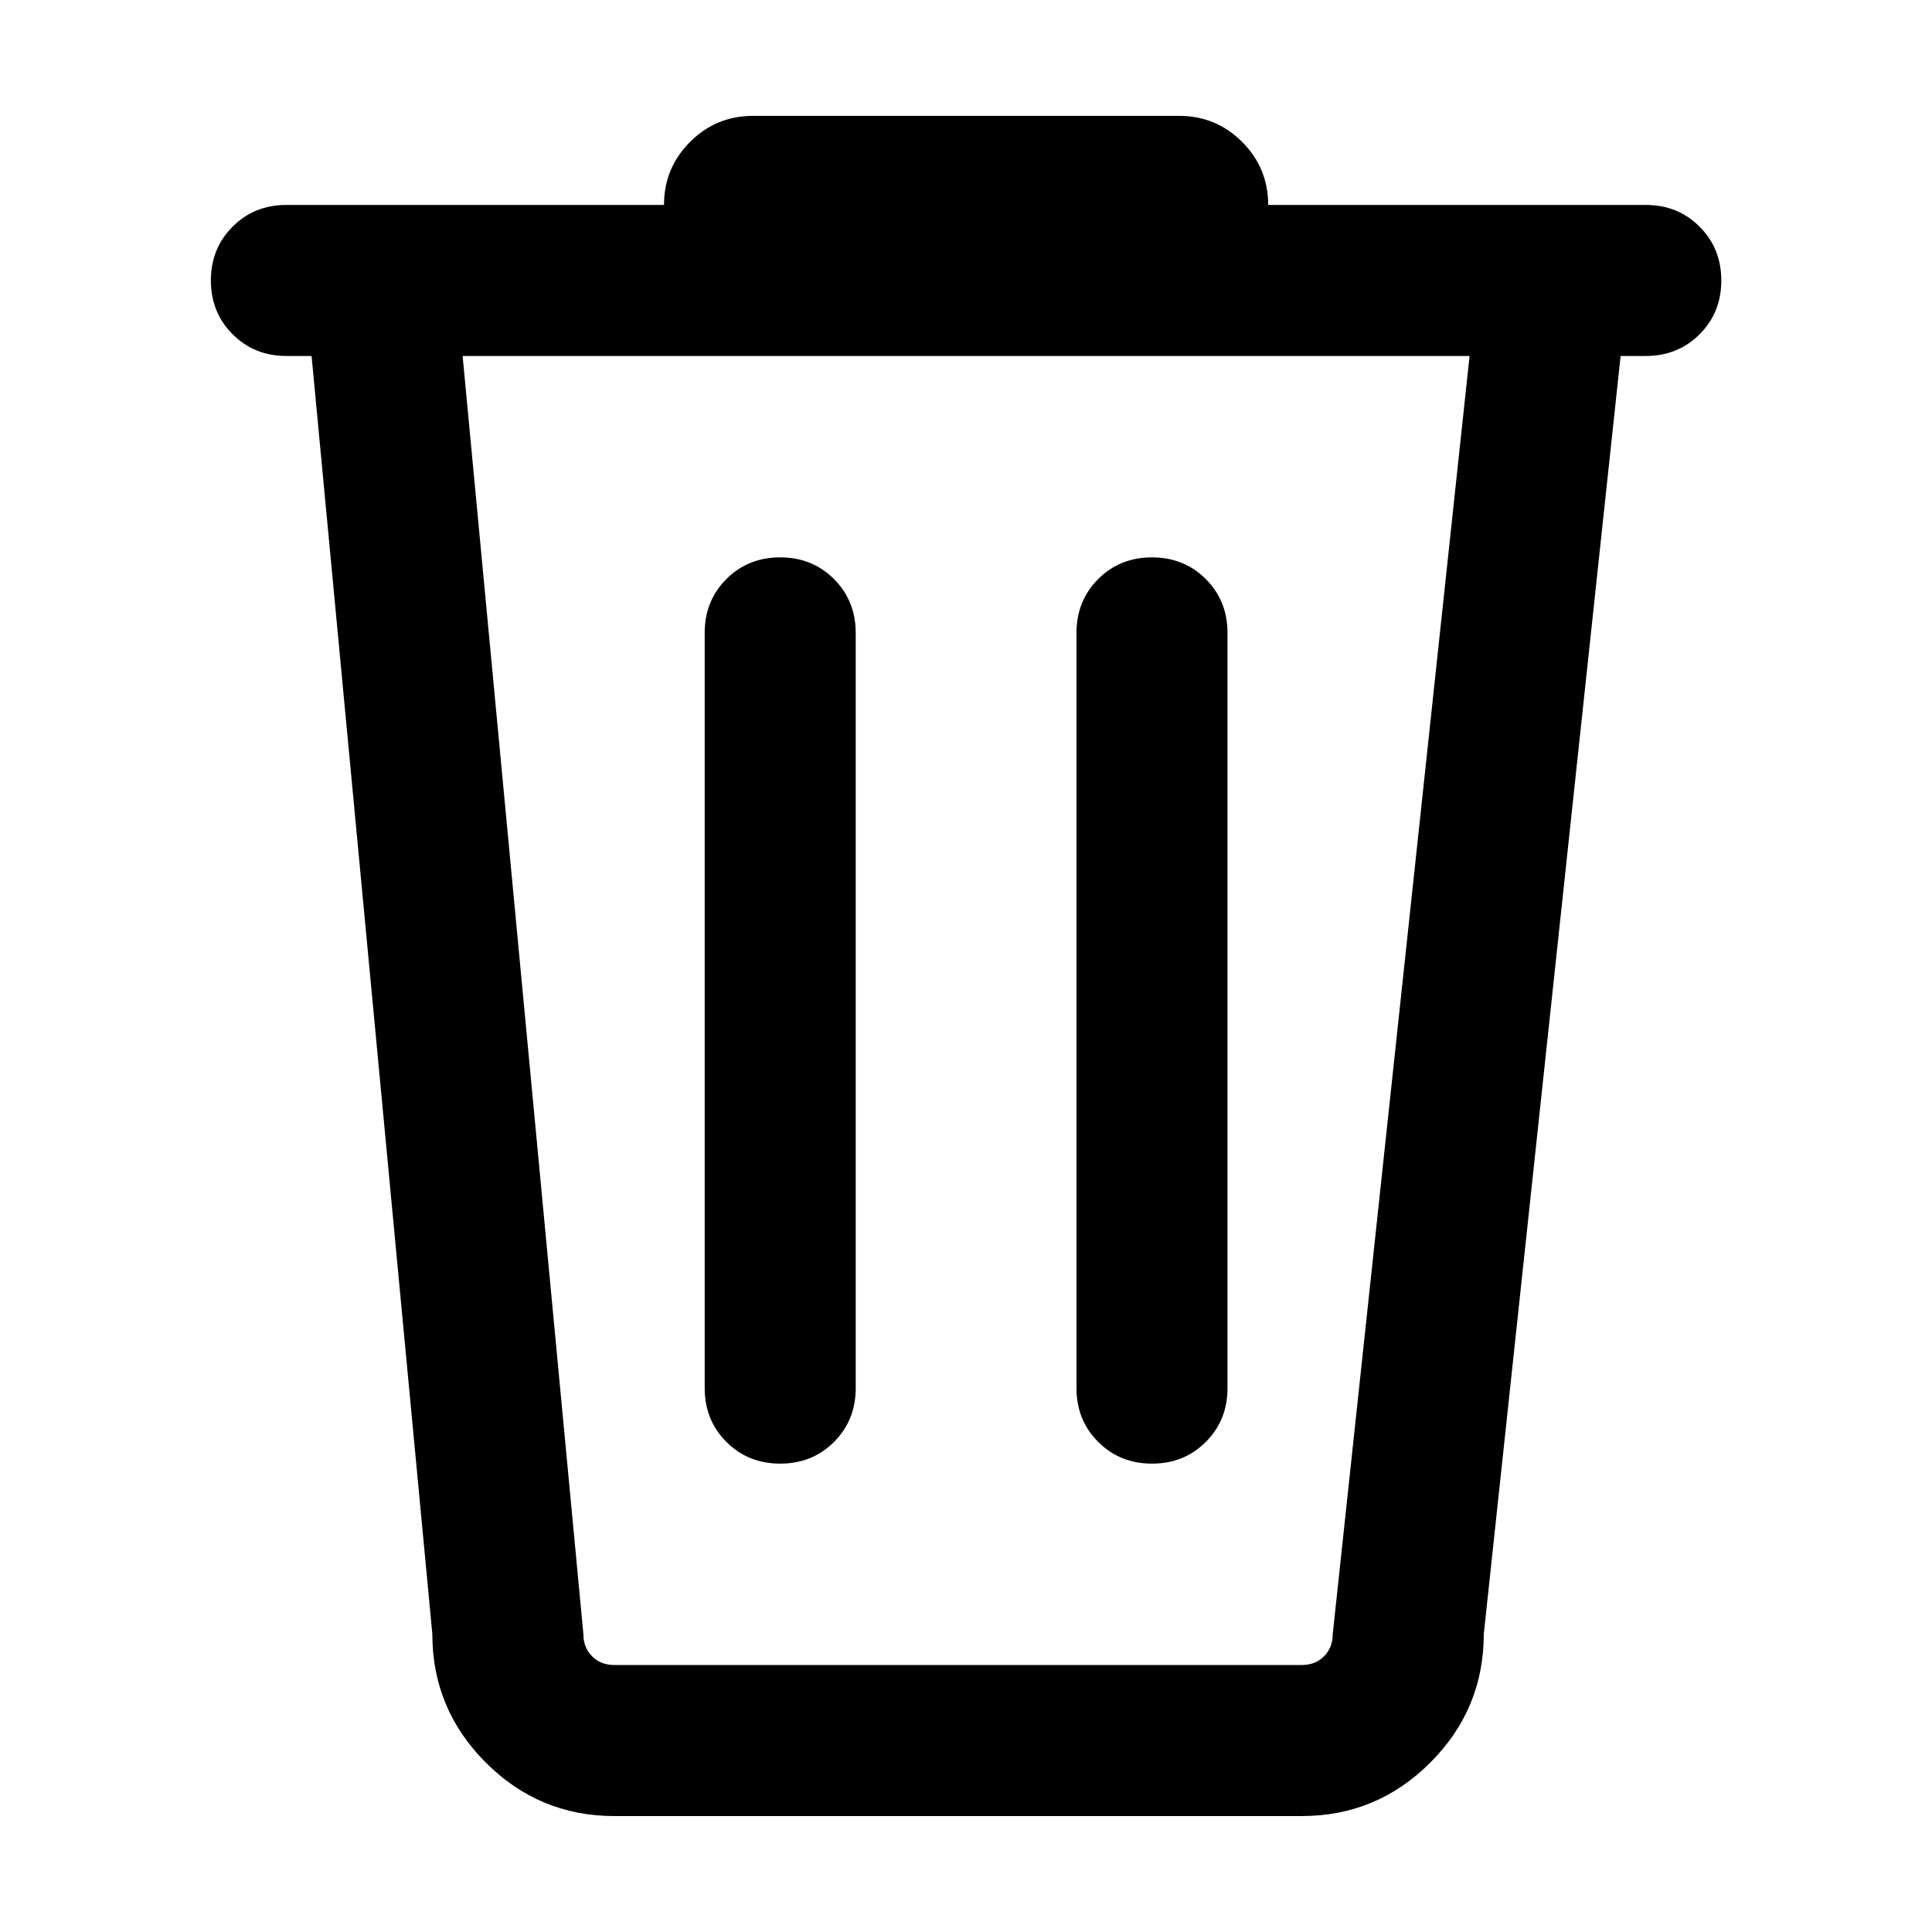
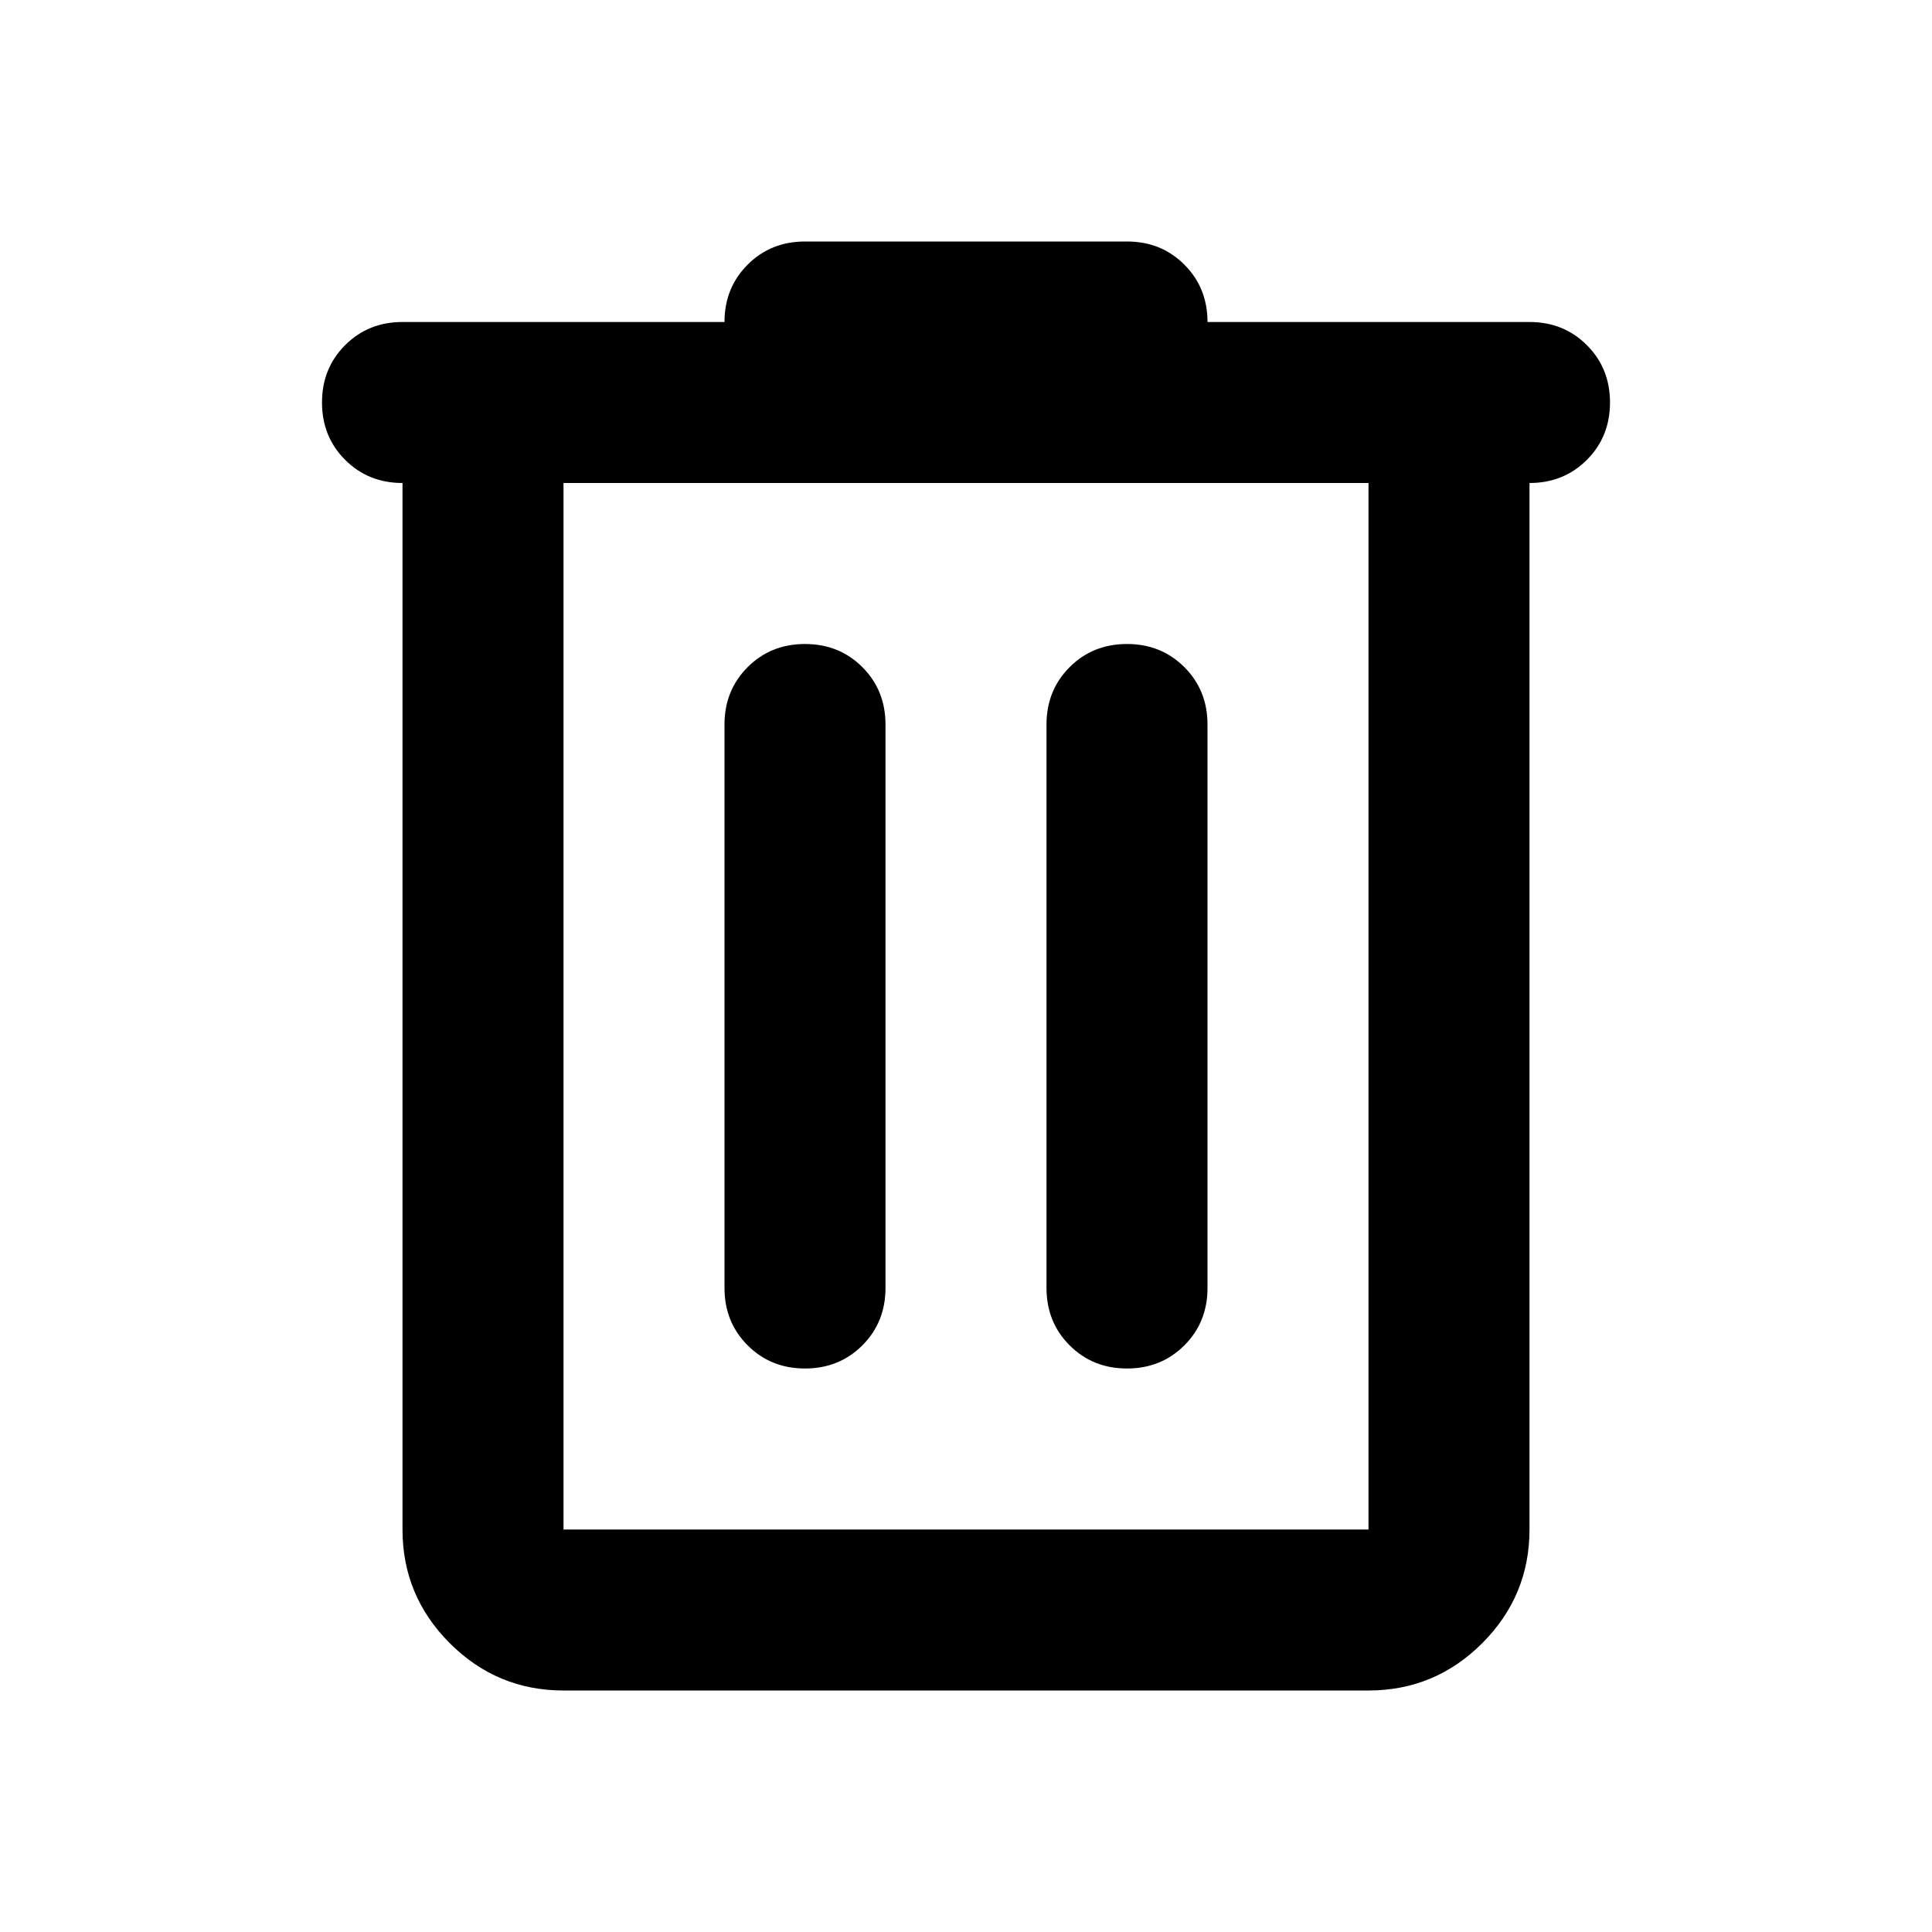
- <svg xmlns="http://www.w3.org/2000/svg" width="126" height="126" viewBox="12.63 12.94 100.73 100.73" fill="none">
-   <path d="M44.662 107.625C42.051 107.625 39.817 106.696 37.959 104.837C36.1 102.979 35.171 100.745 35.171 98.134L28.875 31.5H27.562C26.447 31.5 25.512 31.122 24.758 30.367C24.003 29.612 23.625 28.677 23.625 27.561C23.625 26.445 24.003 25.51 24.758 24.756C25.512 24.002 26.447 23.625 27.562 23.625H47.25C47.25 22.34 47.703 21.244 48.608 20.339C49.513 19.434 50.608 18.981 51.894 18.981H74.106C75.392 18.981 76.487 19.434 77.392 20.339C78.297 21.244 78.75 22.34 78.75 23.625H98.438C99.553 23.625 100.488 24.003 101.242 24.758C101.997 25.513 102.375 26.448 102.375 27.564C102.375 28.68 101.997 29.615 101.242 30.369C100.488 31.123 99.553 31.5 98.438 31.5H97.125L89.991 98.134C89.991 100.745 89.061 102.979 87.203 104.837C85.344 106.696 83.11 107.625 80.5 107.625H44.662ZM89.25 31.5H36.75L43.046 98.134C43.046 98.606 43.197 98.993 43.5 99.296C43.803 99.599 44.19 99.75 44.662 99.75H80.5C80.972 99.75 81.359 99.599 81.662 99.296C81.964 98.993 82.116 98.606 82.116 98.134L89.25 31.5ZM56.115 88.119C56.868 87.364 57.245 86.428 57.245 85.313V45.938C57.245 44.822 56.867 43.887 56.112 43.131C55.358 42.377 54.422 42 53.306 42C52.19 42 51.255 42.377 50.501 43.131C49.748 43.887 49.371 44.822 49.371 45.938V85.313C49.371 86.428 49.748 87.364 50.502 88.119C51.258 88.873 52.193 89.25 53.31 89.25C54.425 89.25 55.36 88.873 56.115 88.119ZM75.499 88.119C76.252 87.364 76.629 86.428 76.629 85.313V45.938C76.629 44.822 76.252 43.887 75.498 43.131C74.743 42.377 73.807 42 72.69 42C71.575 42 70.64 42.377 69.885 43.131C69.132 43.887 68.755 44.822 68.755 45.938V85.313C68.755 86.428 69.133 87.364 69.888 88.119C70.642 88.873 71.578 89.25 72.694 89.25C73.81 89.25 74.745 88.873 75.499 88.119Z" fill="black" />
+ <svg xmlns="http://www.w3.org/2000/svg" width="126" height="126" viewBox="0 0 126 126" fill="none">
+   <mask id="mask0_559_275" style="mask-type:alpha" maskUnits="userSpaceOnUse" x="0" y="0" width="126" height="126">
+     <rect width="126" height="126" fill="#D9D9D9" />
+   </mask>
+   <g mask="url(#mask0_559_275)">
+     <path d="M36.75 110.25C33.862 110.25 31.391 109.222 29.334 107.166C27.278 105.109 26.25 102.637 26.25 99.75V31.5C24.762 31.5 23.516 30.997 22.509 29.991C21.503 28.984 21 27.738 21 26.25C21 24.762 21.503 23.516 22.509 22.509C23.516 21.503 24.762 21 26.25 21H47.25C47.25 19.512 47.753 18.266 48.759 17.259C49.766 16.253 51.013 15.75 52.5 15.75H73.5C74.987 15.75 76.234 16.253 77.241 17.259C78.247 18.266 78.75 19.512 78.75 21H99.75C101.238 21 102.484 21.503 103.491 22.509C104.497 23.516 105 24.762 105 26.25C105 27.738 104.497 28.984 103.491 29.991C102.484 30.997 101.238 31.5 99.75 31.5V99.75C99.75 102.637 98.722 105.109 96.666 107.166C94.609 109.222 92.138 110.25 89.25 110.25H36.75ZM89.25 31.5H36.75V99.75H89.25V31.5ZM56.241 87.741C57.247 86.734 57.75 85.487 57.75 84V47.25C57.75 45.763 57.247 44.516 56.241 43.509C55.234 42.503 53.987 42 52.5 42C51.013 42 49.766 42.503 48.759 43.509C47.753 44.516 47.25 45.763 47.25 47.25V84C47.25 85.487 47.753 86.734 48.759 87.741C49.766 88.747 51.013 89.25 52.5 89.25C53.987 89.25 55.234 88.747 56.241 87.741ZM77.241 87.741C78.247 86.734 78.75 85.487 78.75 84V47.25C78.75 45.763 78.247 44.516 77.241 43.509C76.234 42.503 74.987 42 73.5 42C72.013 42 70.766 42.503 69.759 43.509C68.753 44.516 68.25 45.763 68.25 47.25V84C68.25 85.487 68.753 86.734 69.759 87.741C70.766 88.747 72.013 89.25 73.5 89.25C74.987 89.25 76.234 88.747 77.241 87.741Z" fill="black" />
+   </g>
</svg>
